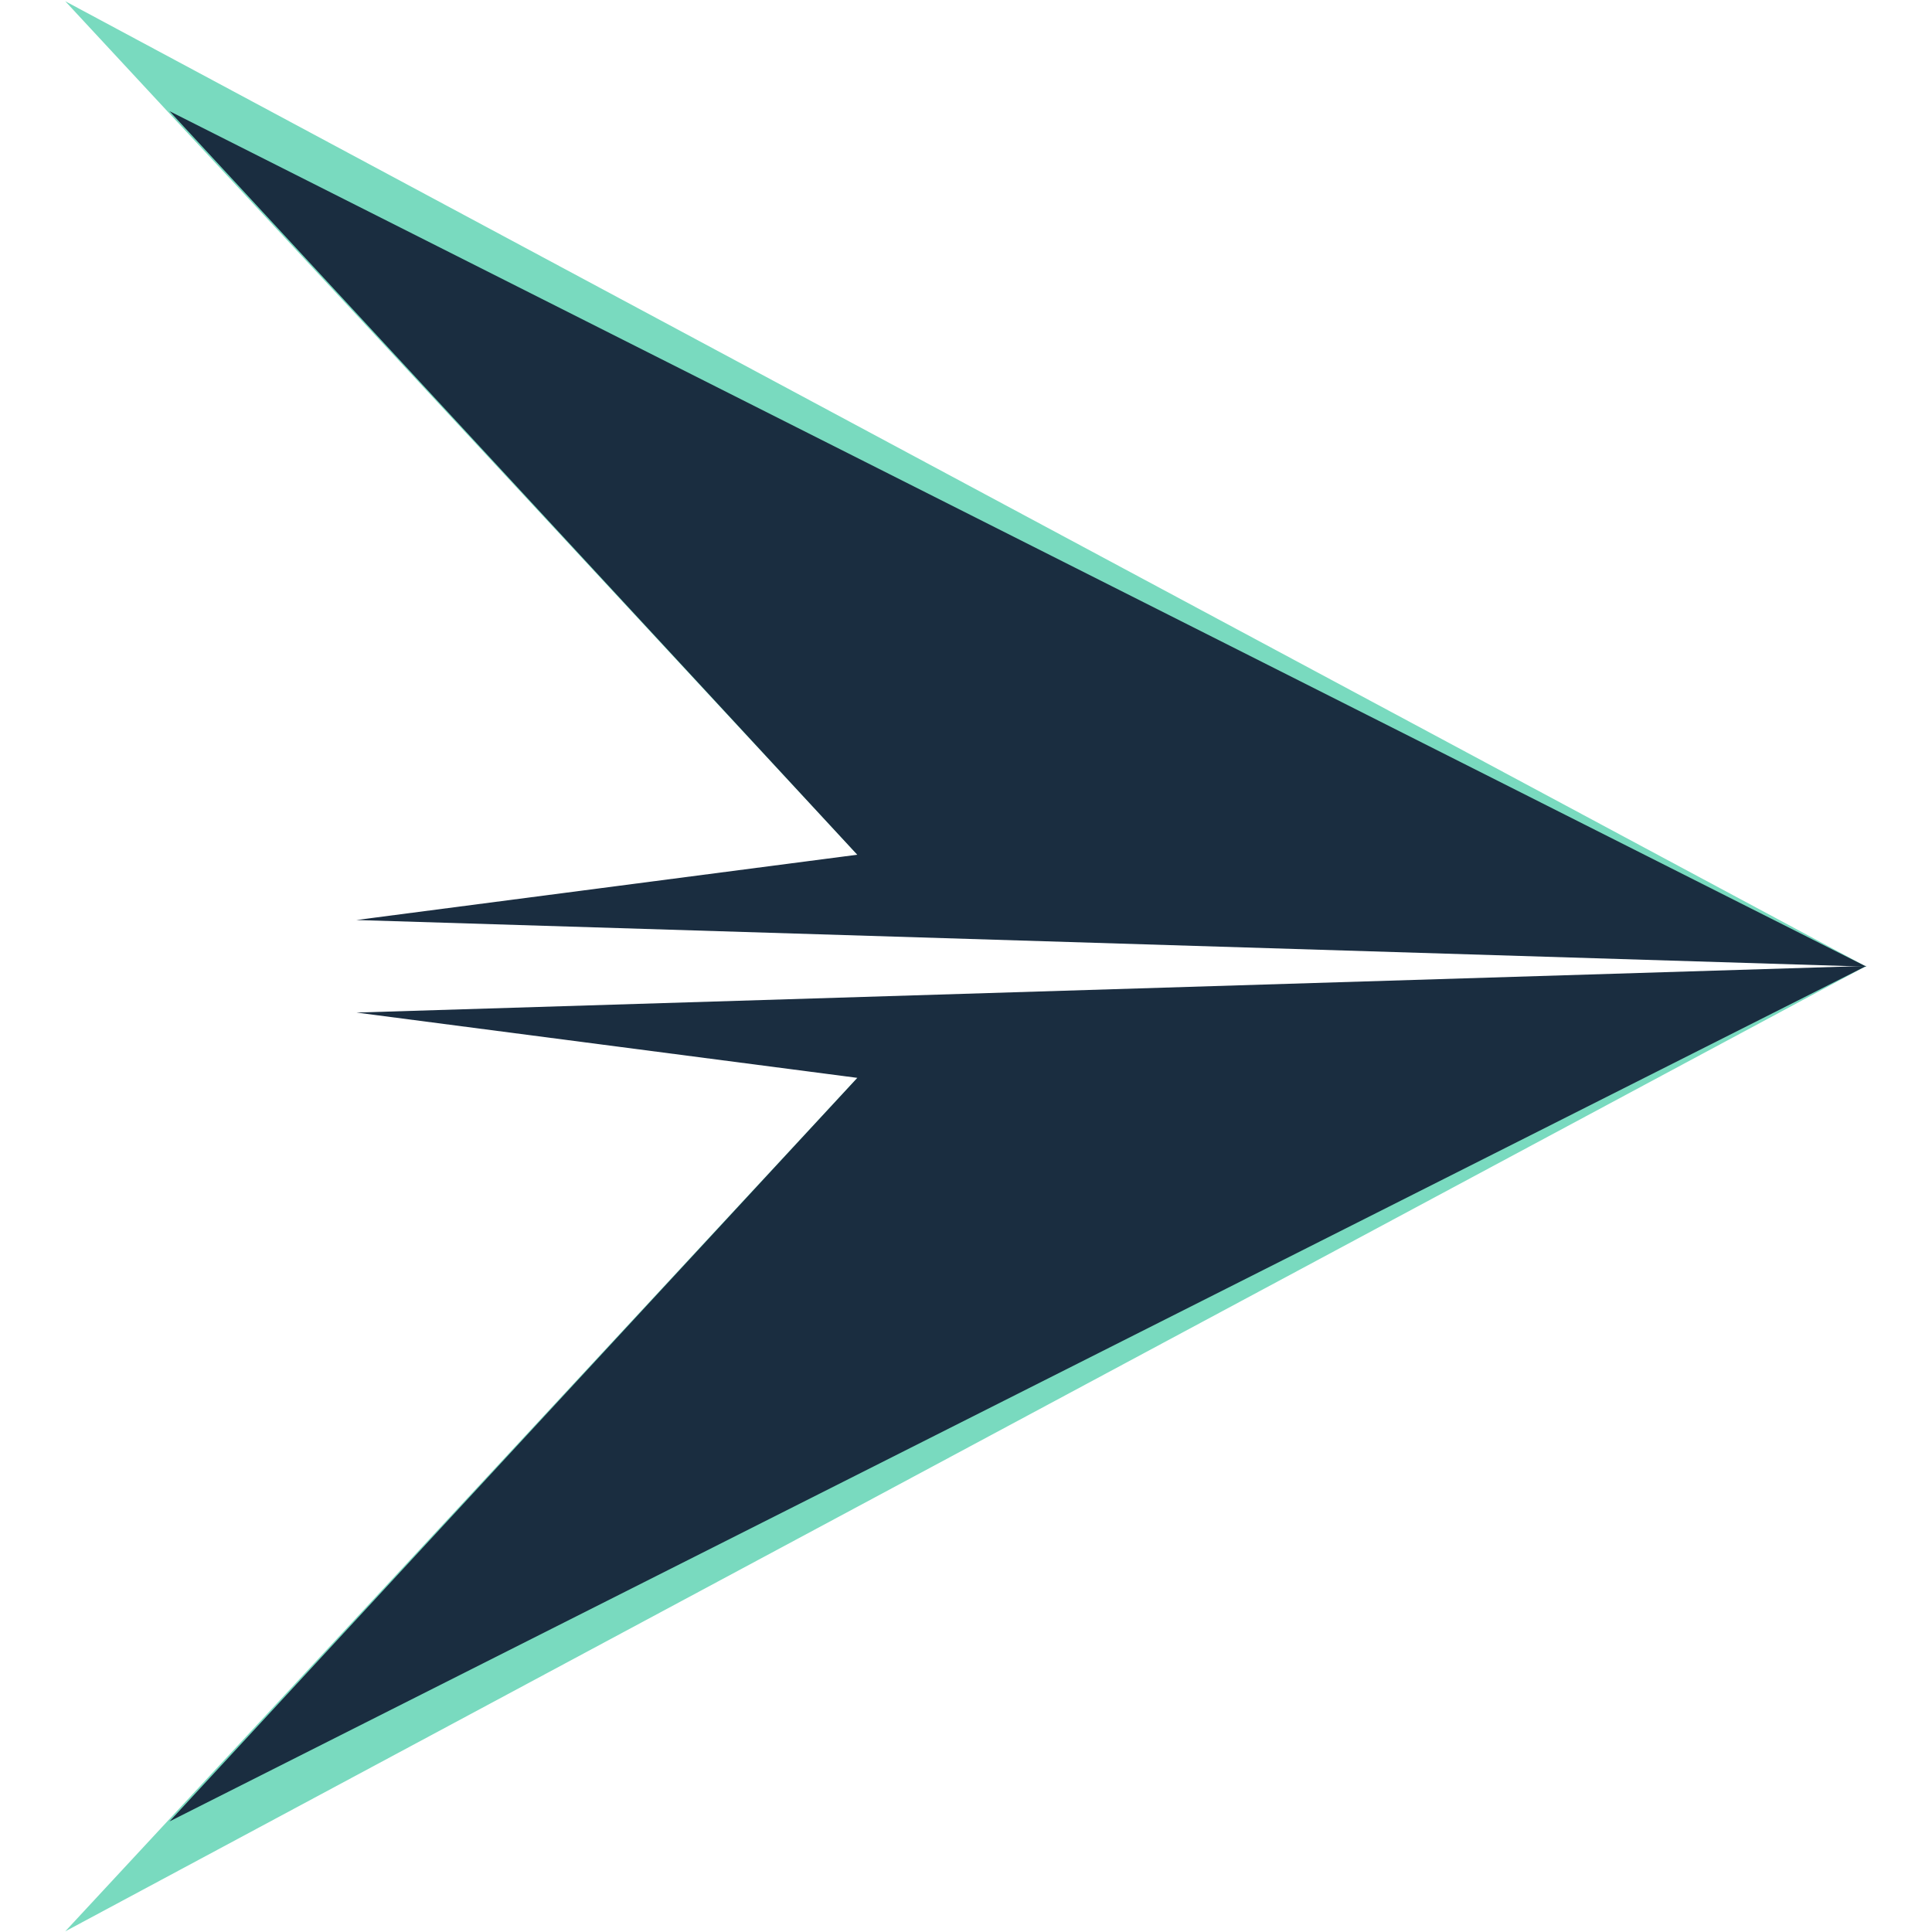
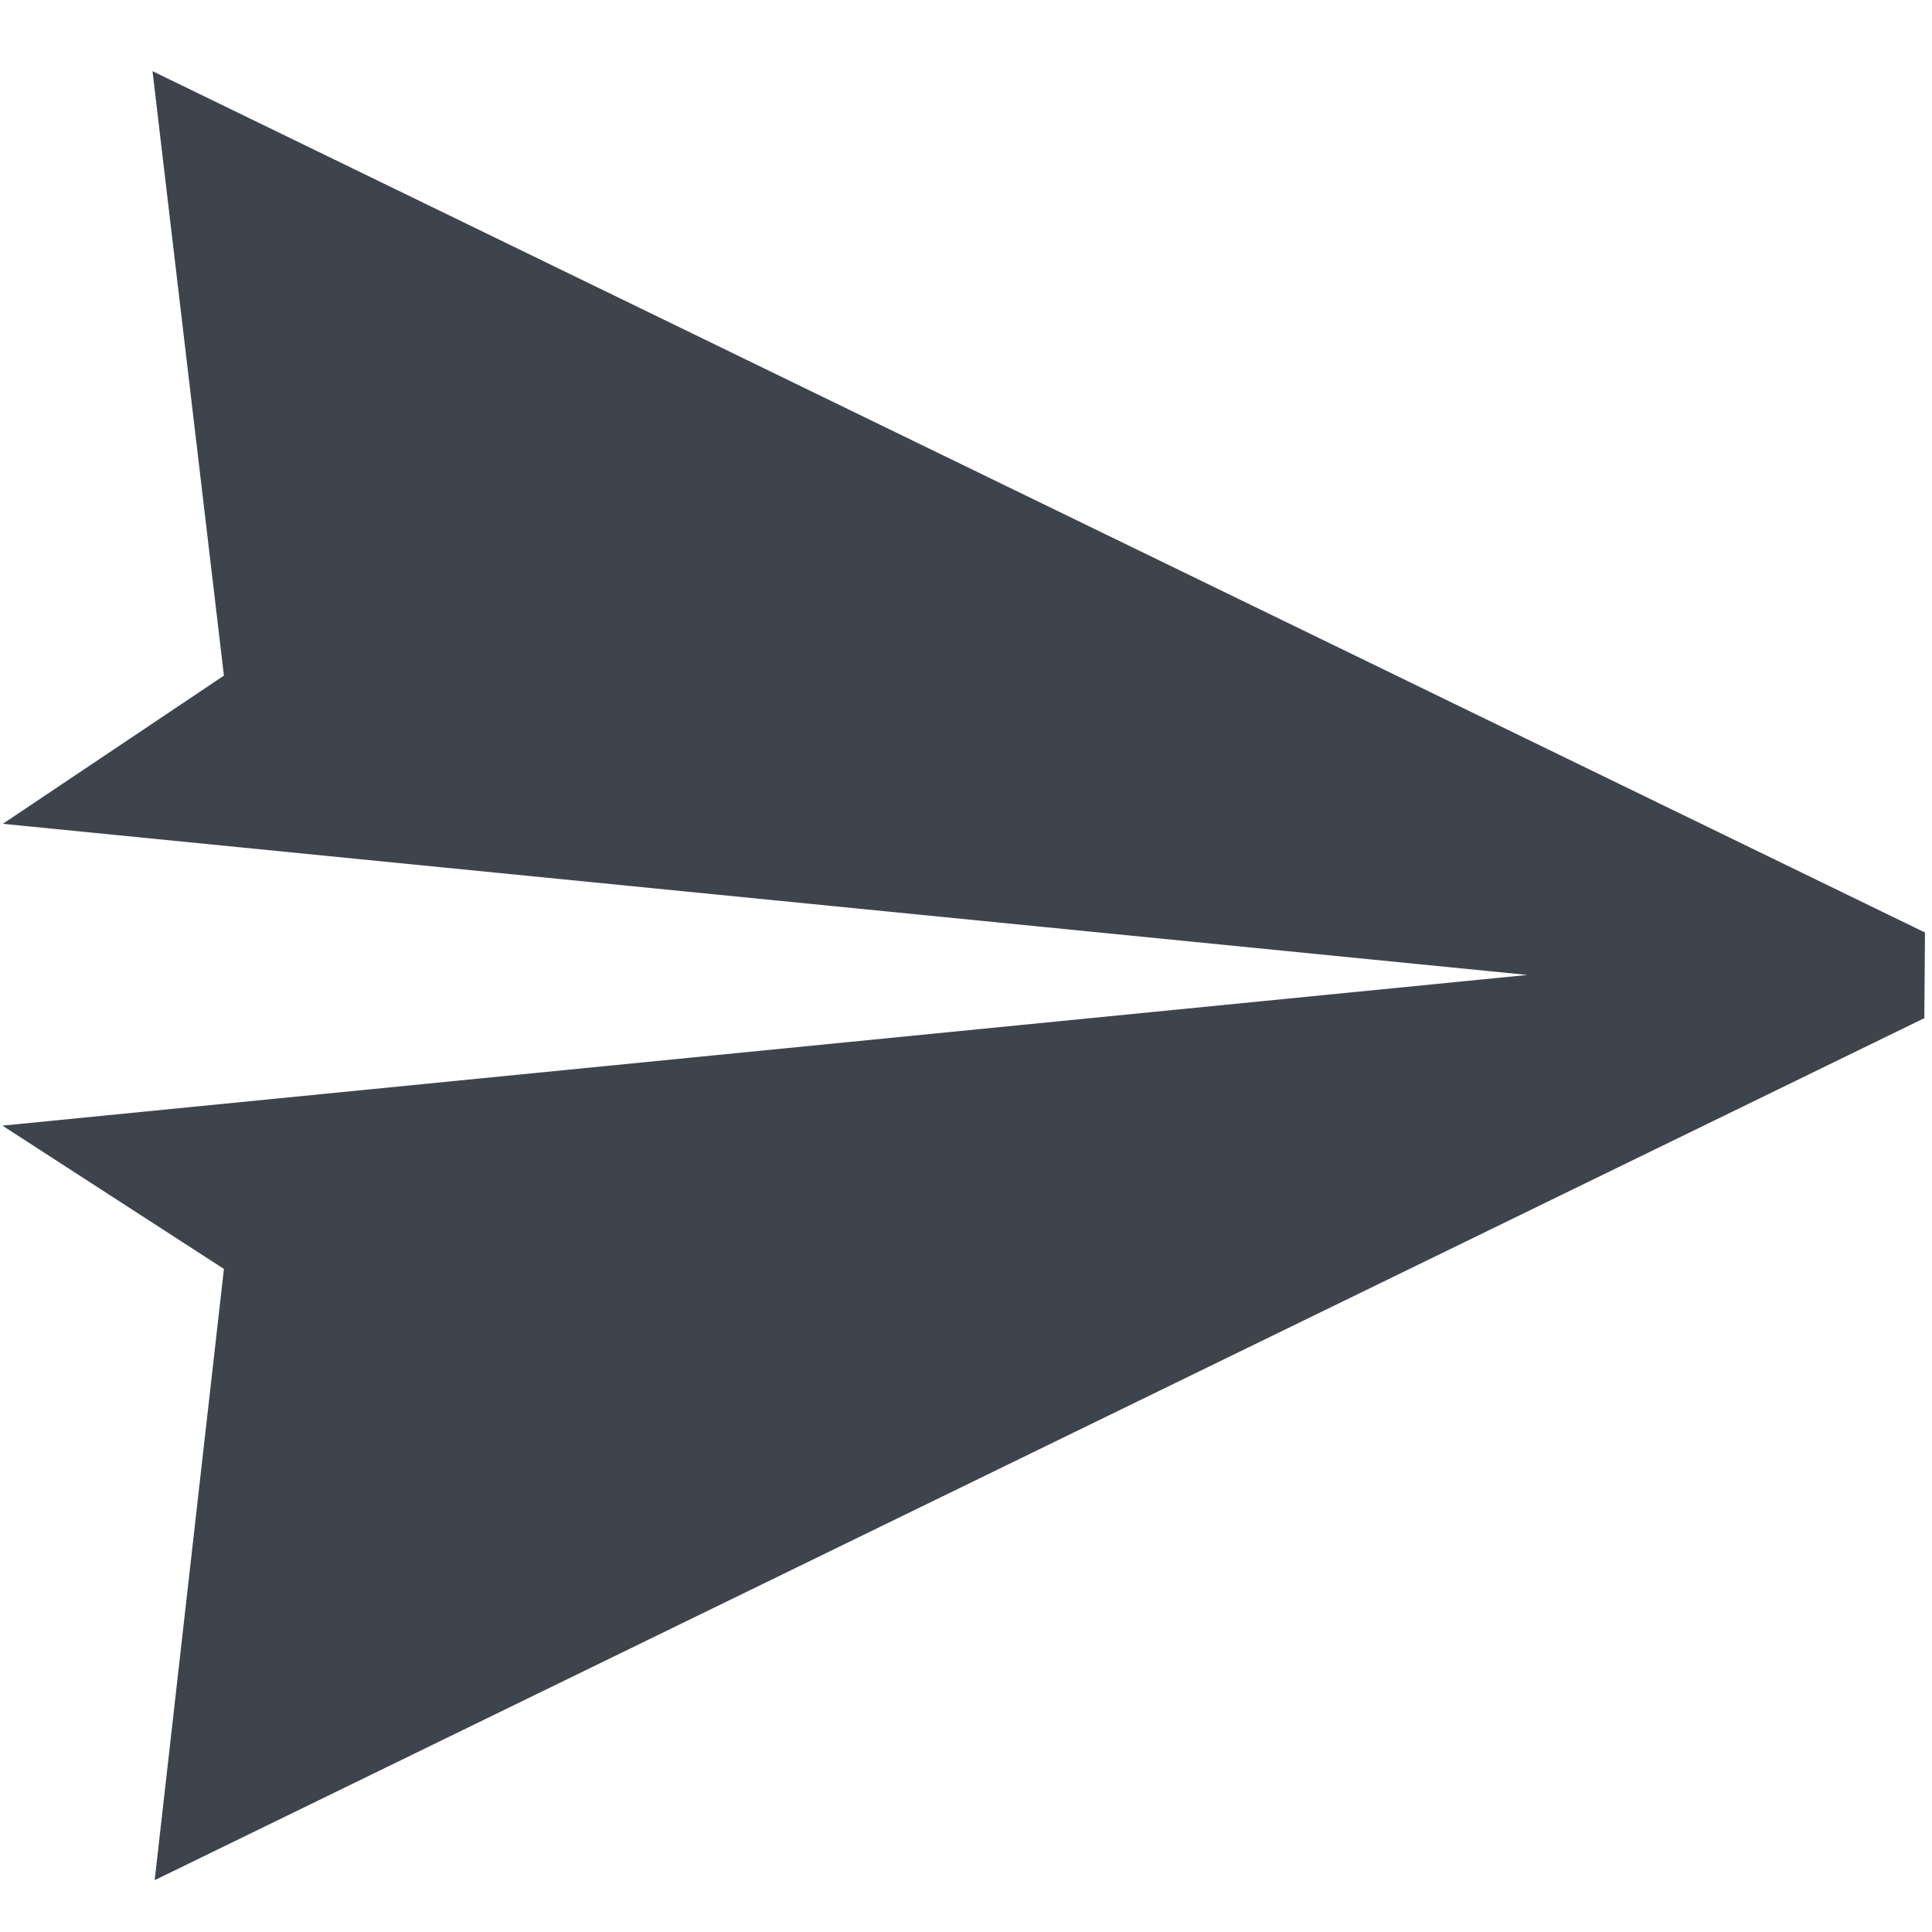
<svg xmlns="http://www.w3.org/2000/svg" xml:space="preserve" width="30px" height="30px" version="1.1" style="shape-rendering:geometricPrecision; text-rendering:geometricPrecision; image-rendering:optimizeQuality; fill-rule:evenodd; clip-rule:evenodd" viewBox="0 0 30 30">
  <defs>
    <style type="text/css">
   
-     .fil0 {fill:#79DABF}
-     .fil1 {fill:#1A2D40;fill-rule:nonzero}
+     .fil0 {fill:#373E46;fill-rule:nonzero;fill-opacity:0.961}
   
  </style>
  </defs>
  <g id="Слой_x0020_1">
-     <g id="_2585850488352">
-       <polygon class="fil0" points="13.893,13.897 1.013,0.019 28.981,15.01 " />
-       <polygon class="fil1" points="2.632,1.726 2.632,1.726 28.981,15.01 5.534,14.286 13.312,13.272 " />
-     </g>
-     <g id="_2585850489504">
-       <polygon class="fil0" points="13.893,16.112 1.013,29.99 28.981,14.999 " />
-       <polygon class="fil1" points="2.632,28.283 2.632,28.283 28.981,14.999 5.535,15.723 13.313,16.737 " />
-     </g>
+     <path class="fil0" d="M2.368 1.105c0,0 27.523,13.375 27.523,13.375 0,0 -0.01,1.33 -0.01,1.33 0,0 -27.479,13.385 -27.479,13.385 0,0 1.075,-9.491 1.075,-9.491 0,0 -3.439,-2.225 -3.439,-2.225 0,0 23.68,-2.34 23.68,-2.34 0,0 -23.674,-2.347 -23.674,-2.347 0,0 3.433,-2.301 3.433,-2.301 0,0 -1.109,-9.386 -1.109,-9.386z" />
  </g>
</svg>
